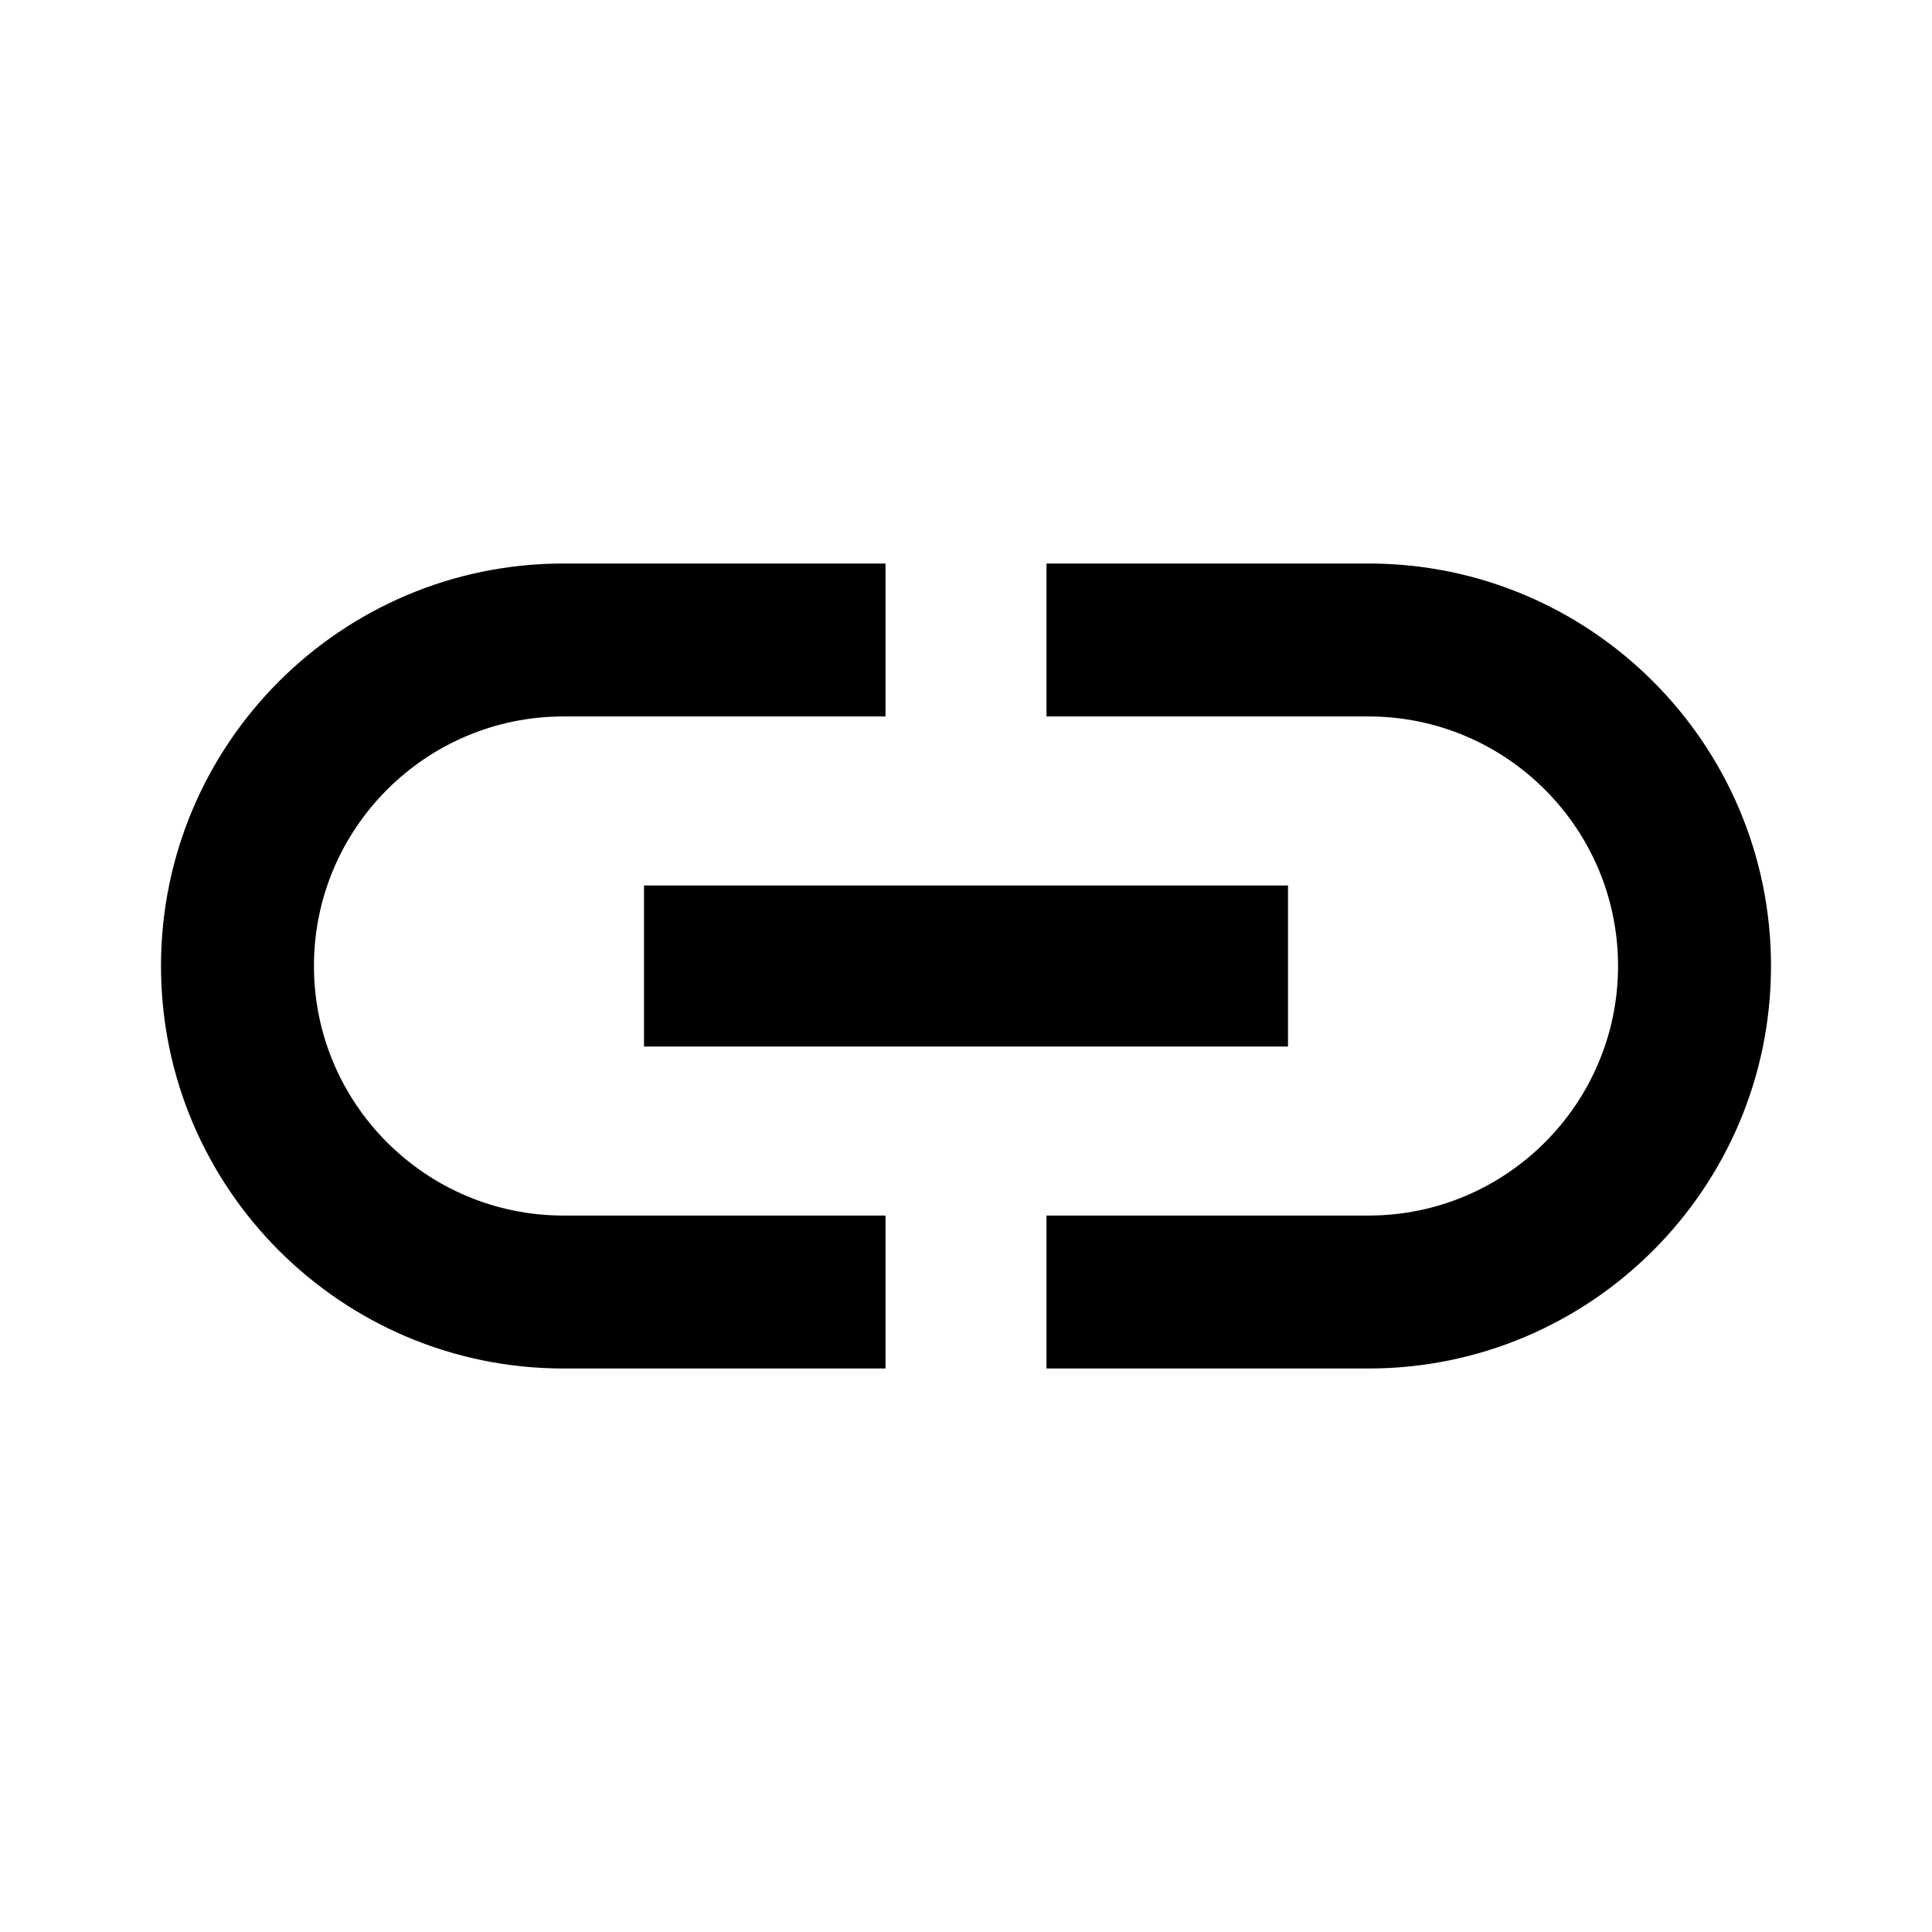
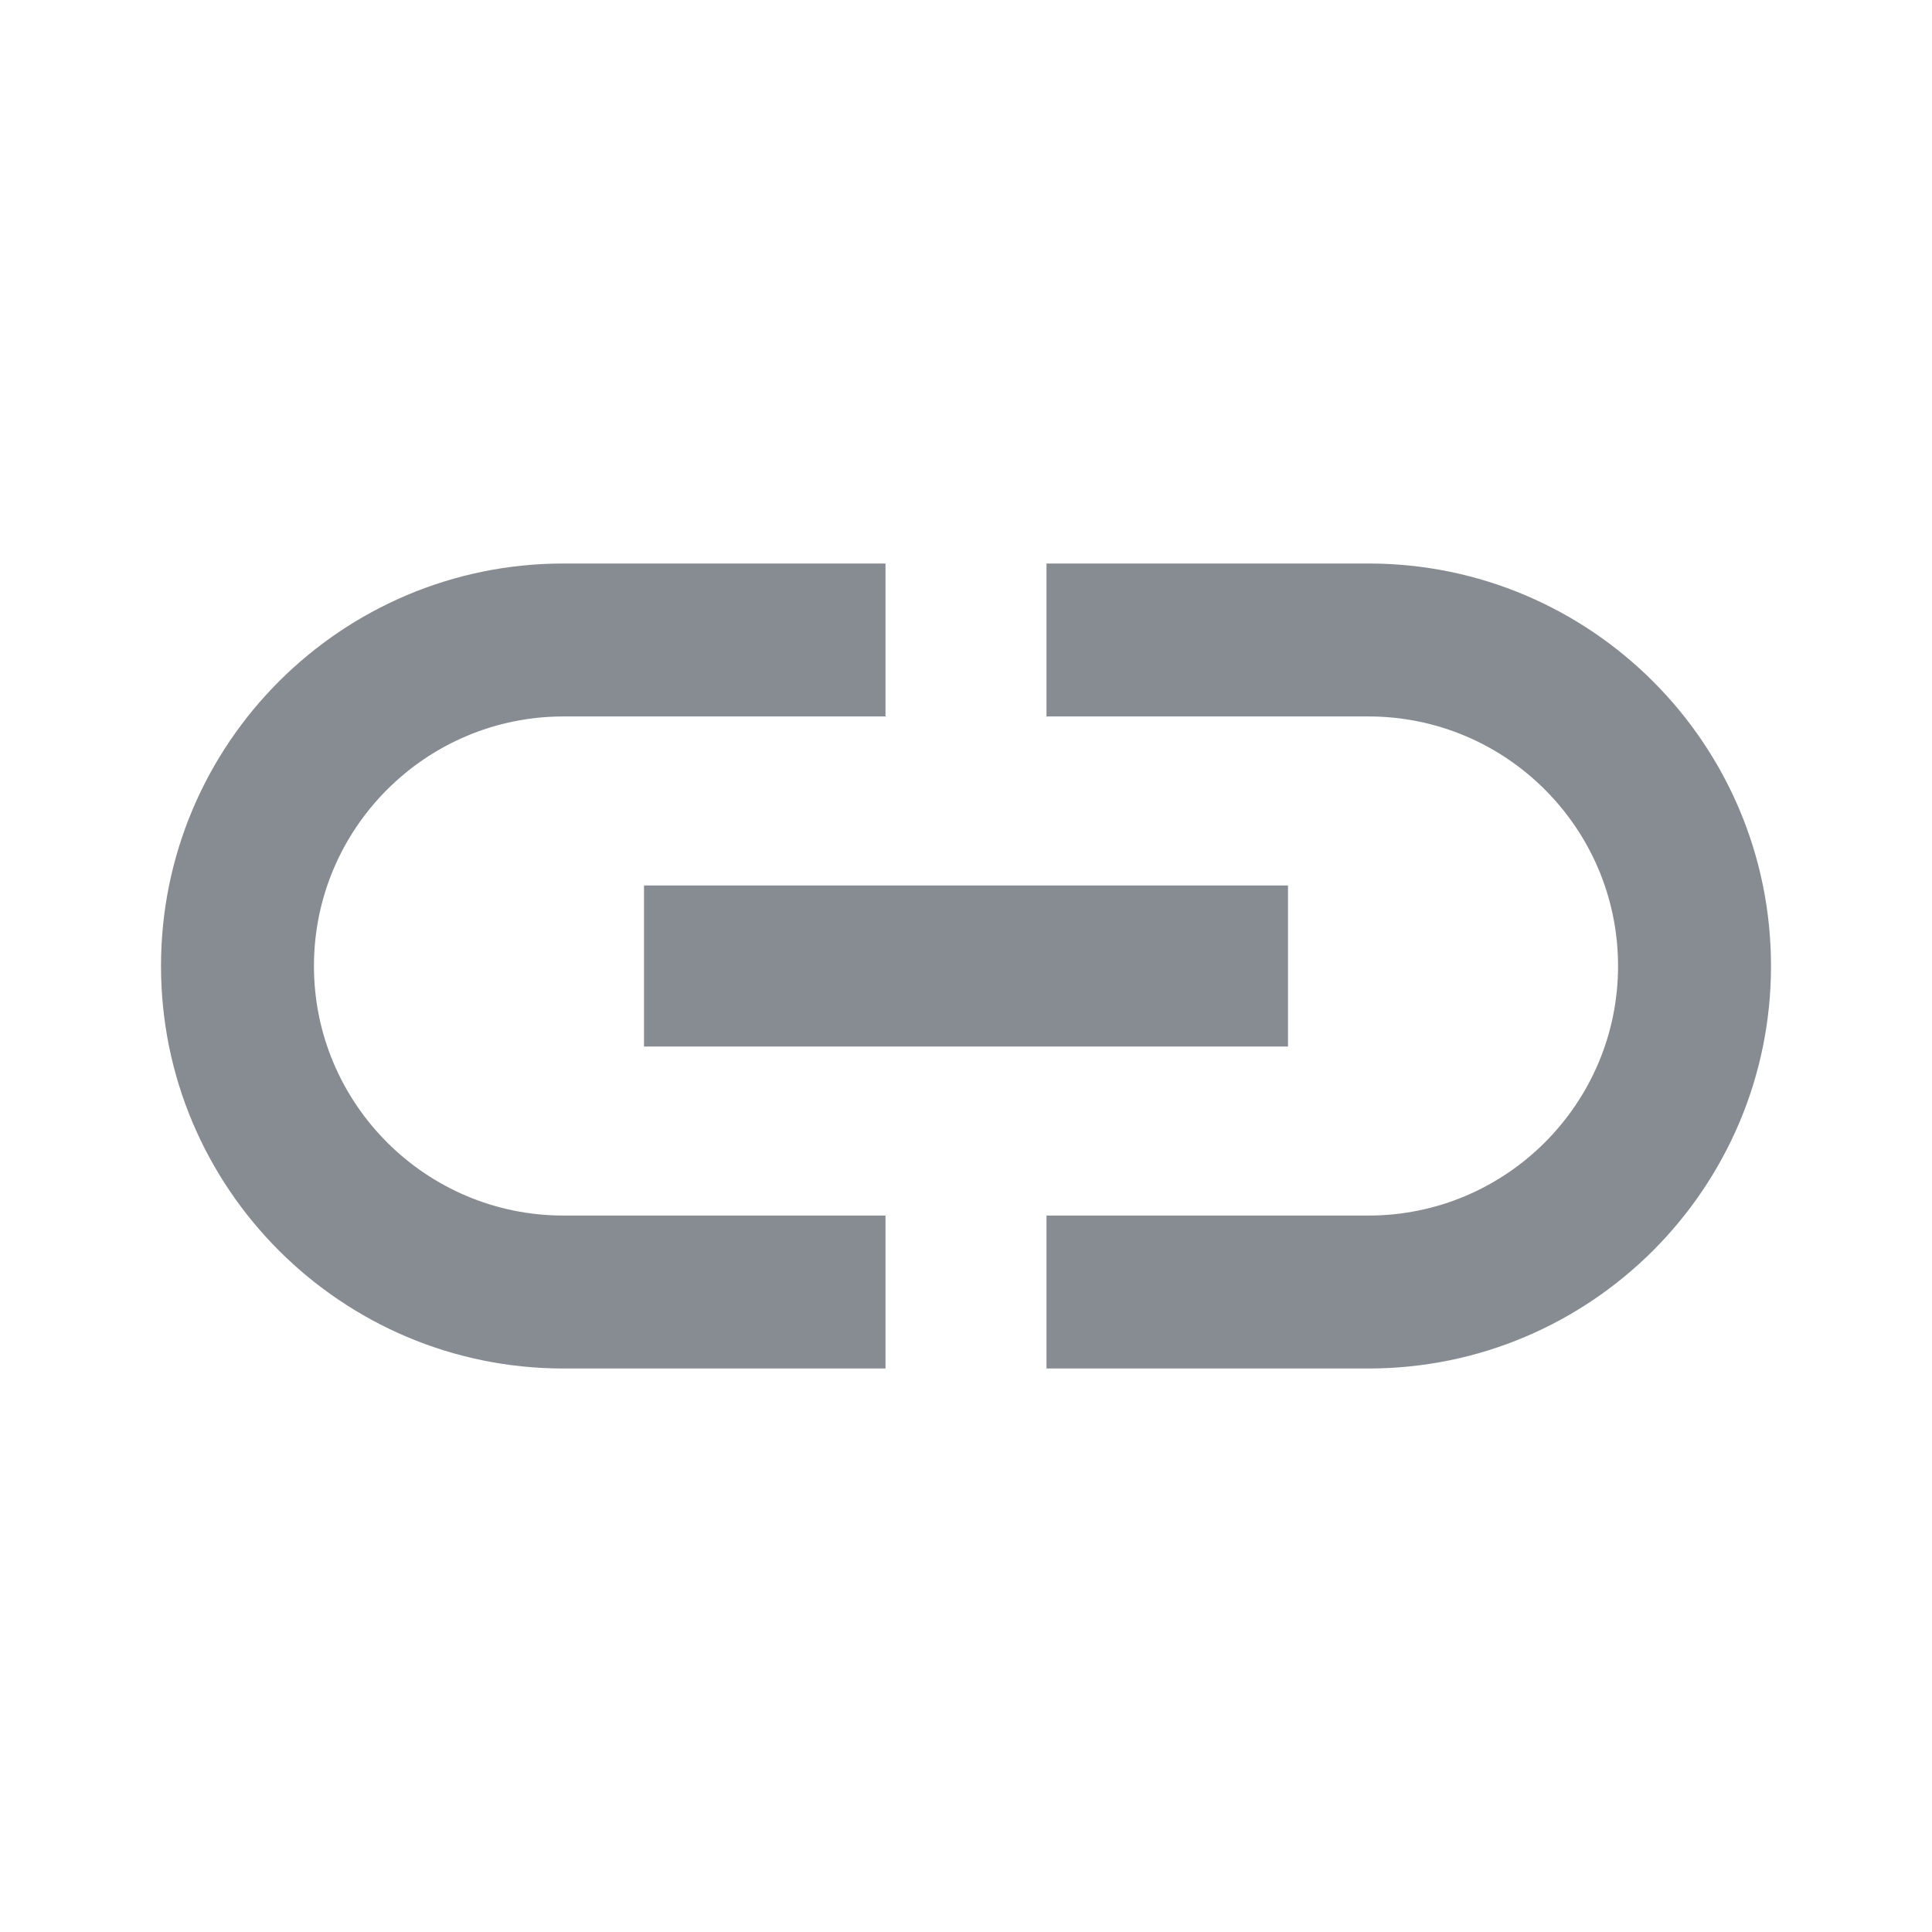
<svg xmlns="http://www.w3.org/2000/svg" width="24" height="24" viewBox="0 0 24 24" fill="none">
-   <path d="M3.9 12C3.9 10.29 5.29 8.9 7 8.9H11V7H7C4.24 7 2 9.24 2 12C2 14.76 4.24 17 7 17H11V15.1H7C5.29 15.1 3.9 13.71 3.9 12ZM8 13H16V11H8V13ZM17 7H13V8.9H17C18.71 8.9 20.1 10.29 20.1 12C20.1 13.71 18.71 15.1 17 15.1H13V17H17C19.76 17 22 14.76 22 12C22 9.24 19.76 7 17 7Z" fill="black" />
+   <path d="M3.9 12C3.9 10.29 5.29 8.9 7 8.9H11V7H7C4.24 7 2 9.24 2 12C2 14.76 4.24 17 7 17H11V15.1H7C5.29 15.1 3.9 13.71 3.9 12ZM8 13H16V11H8V13ZM17 7H13V8.9H17C18.71 8.9 20.1 10.29 20.1 12C20.1 13.71 18.71 15.1 17 15.1H13V17H17C19.76 17 22 14.76 22 12C22 9.24 19.76 7 17 7Z" fill="#878C92" />
</svg>
